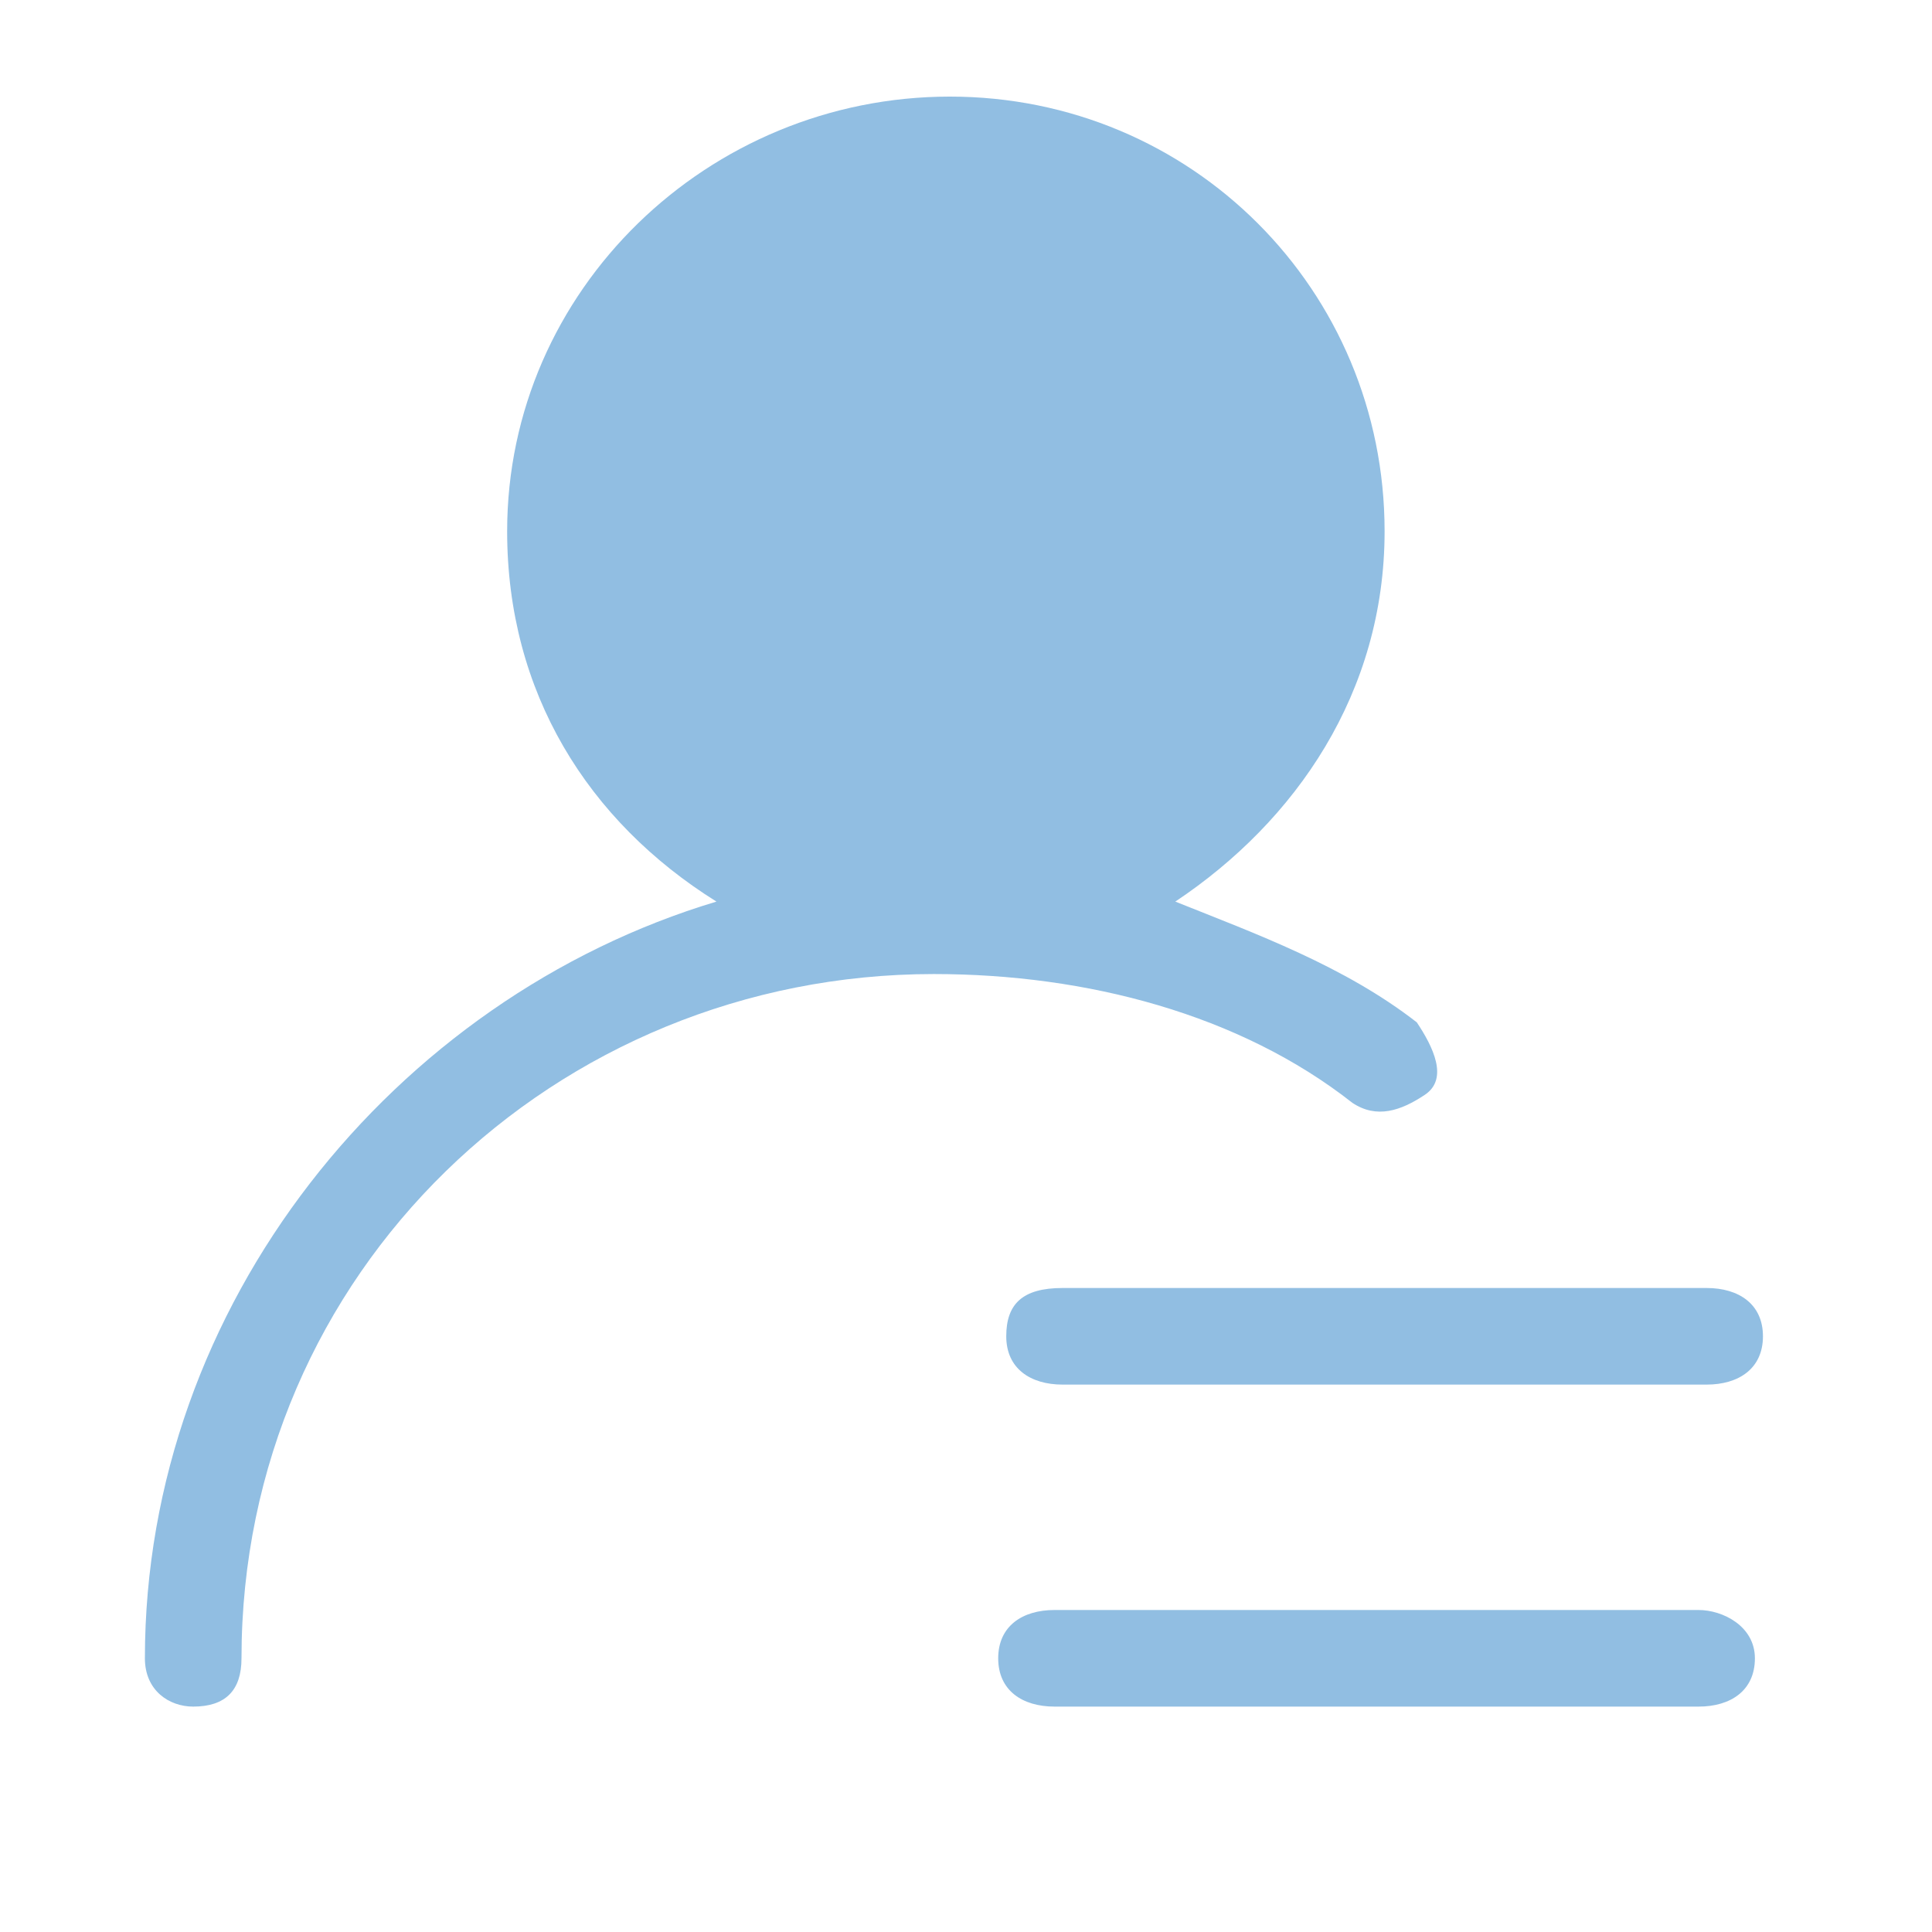
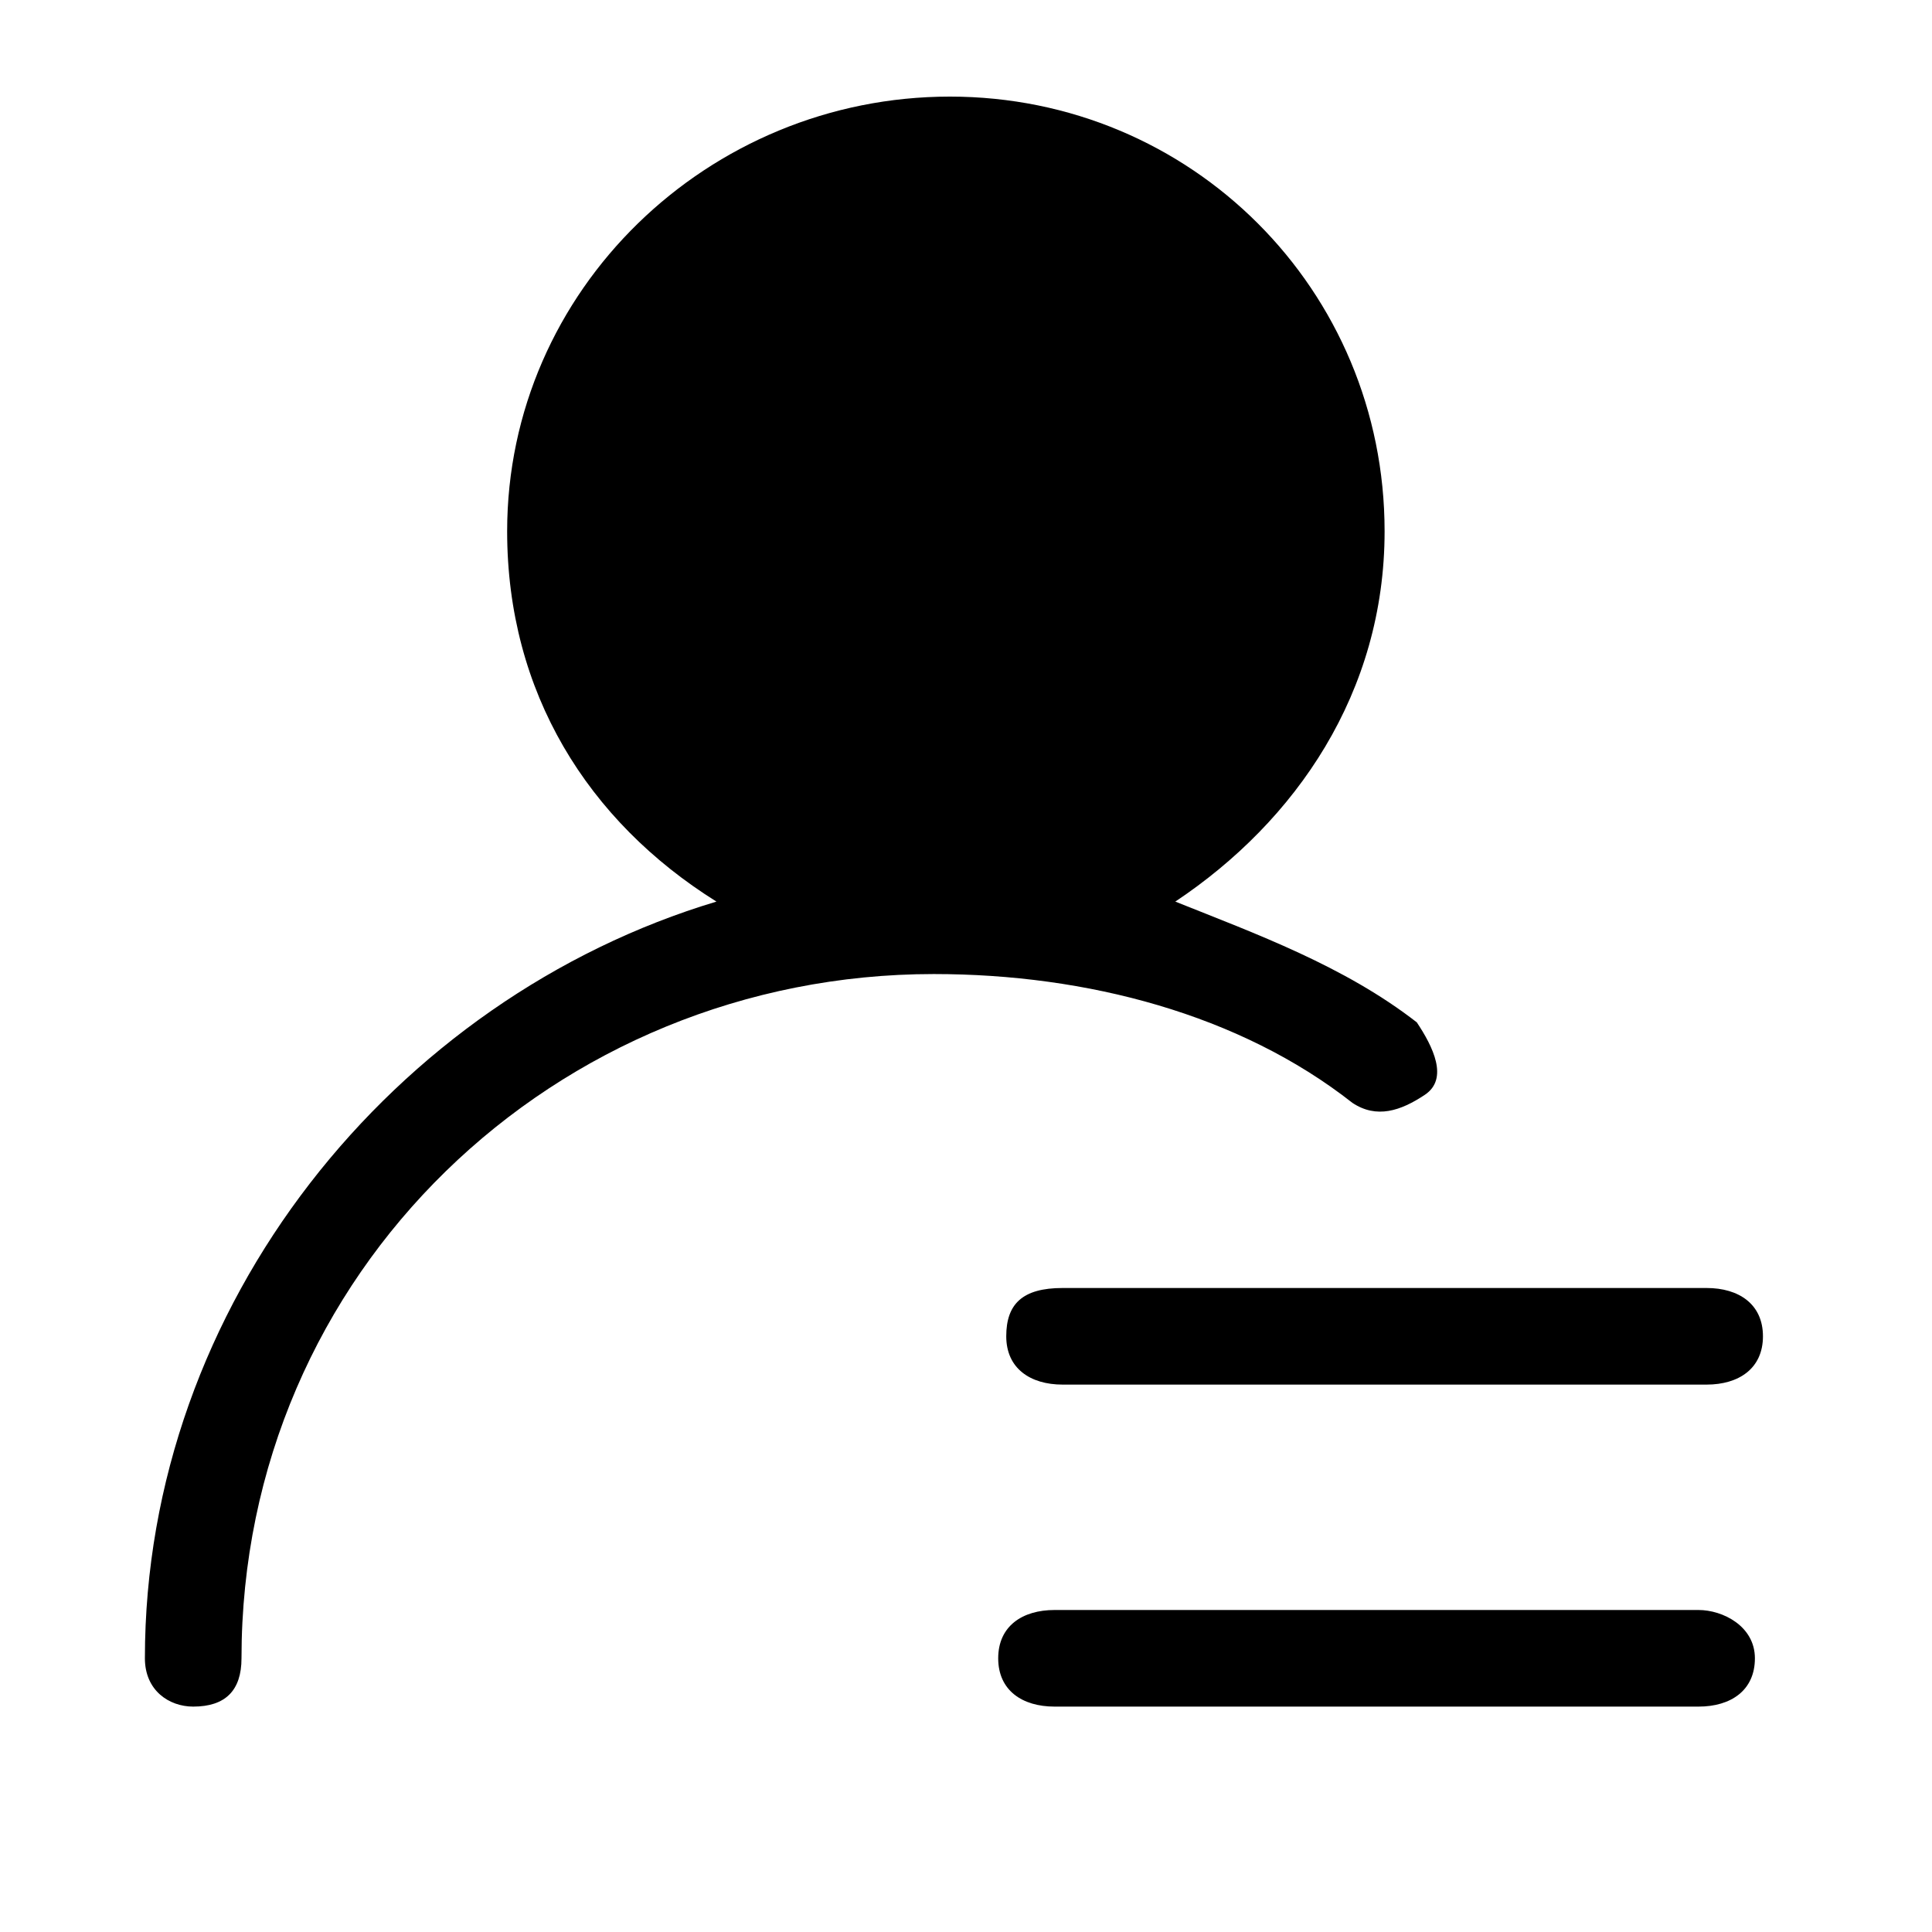
<svg xmlns="http://www.w3.org/2000/svg" t="1539848929935" class="icon" style="" viewBox="0 0 1024 1024" version="1.1" p-id="7020" width="200" height="200">
  <defs>
    <style type="text/css" />
  </defs>
-   <path d="M716.8 584.533c12.8 8.533 25.6 4.267 38.4-4.267 12.8-8.533 4.267-25.6-4.267-38.4-38.4-29.867-85.333-46.933-128-64 64-42.667 110.933-110.933 110.933-196.267 0-128-102.4-230.4-230.4-230.4-128 0-234.667 102.4-234.667 230.4 0 85.333 42.667 153.6 110.933 196.267-170.667 51.2-302.933 213.333-302.933 401.067 0 17.067 12.8 25.6 25.6 25.6 17.067 0 25.6-8.533 25.6-25.6 0-204.8 166.4-362.667 366.933-362.667 81.067 0 162.133 21.333 221.867 68.267zM900.267 853.333h-341.333c-17.067 0-29.867 8.533-29.867 25.6 0 17.067 12.8 25.6 29.867 25.6h341.333c17.067 0 29.867-8.533 29.867-25.6 0-17.067-17.067-25.6-29.867-25.6z" fill="#91BEE2" p-id="7021" />
-   <path d="M533.333 708.267c0 17.067 12.8 25.6 29.867 25.6h341.333c17.067 0 29.867-8.533 29.867-25.6 0-17.067-12.8-25.6-29.867-25.6h-341.333c-21.333 0-29.867 8.533-29.867 25.6z m0 0" fill="#91BEE2" p-id="7022" />
+   <path d="M716.8 584.533c12.8 8.533 25.6 4.267 38.4-4.267 12.8-8.533 4.267-25.6-4.267-38.4-38.4-29.867-85.333-46.933-128-64 64-42.667 110.933-110.933 110.933-196.267 0-128-102.4-230.4-230.4-230.4-128 0-234.667 102.4-234.667 230.4 0 85.333 42.667 153.6 110.933 196.267-170.667 51.2-302.933 213.333-302.933 401.067 0 17.067 12.8 25.6 25.6 25.6 17.067 0 25.6-8.533 25.6-25.6 0-204.8 166.4-362.667 366.933-362.667 81.067 0 162.133 21.333 221.867 68.267zM900.267 853.333h-341.333c-17.067 0-29.867 8.533-29.867 25.6 0 17.067 12.8 25.6 29.867 25.6h341.333c17.067 0 29.867-8.533 29.867-25.6 0-17.067-17.067-25.6-29.867-25.6z" p-id="7021" />
+   <path d="M533.333 708.267c0 17.067 12.8 25.6 29.867 25.6h341.333c17.067 0 29.867-8.533 29.867-25.6 0-17.067-12.8-25.6-29.867-25.6h-341.333c-21.333 0-29.867 8.533-29.867 25.6z m0 0" p-id="7022" />
</svg>
